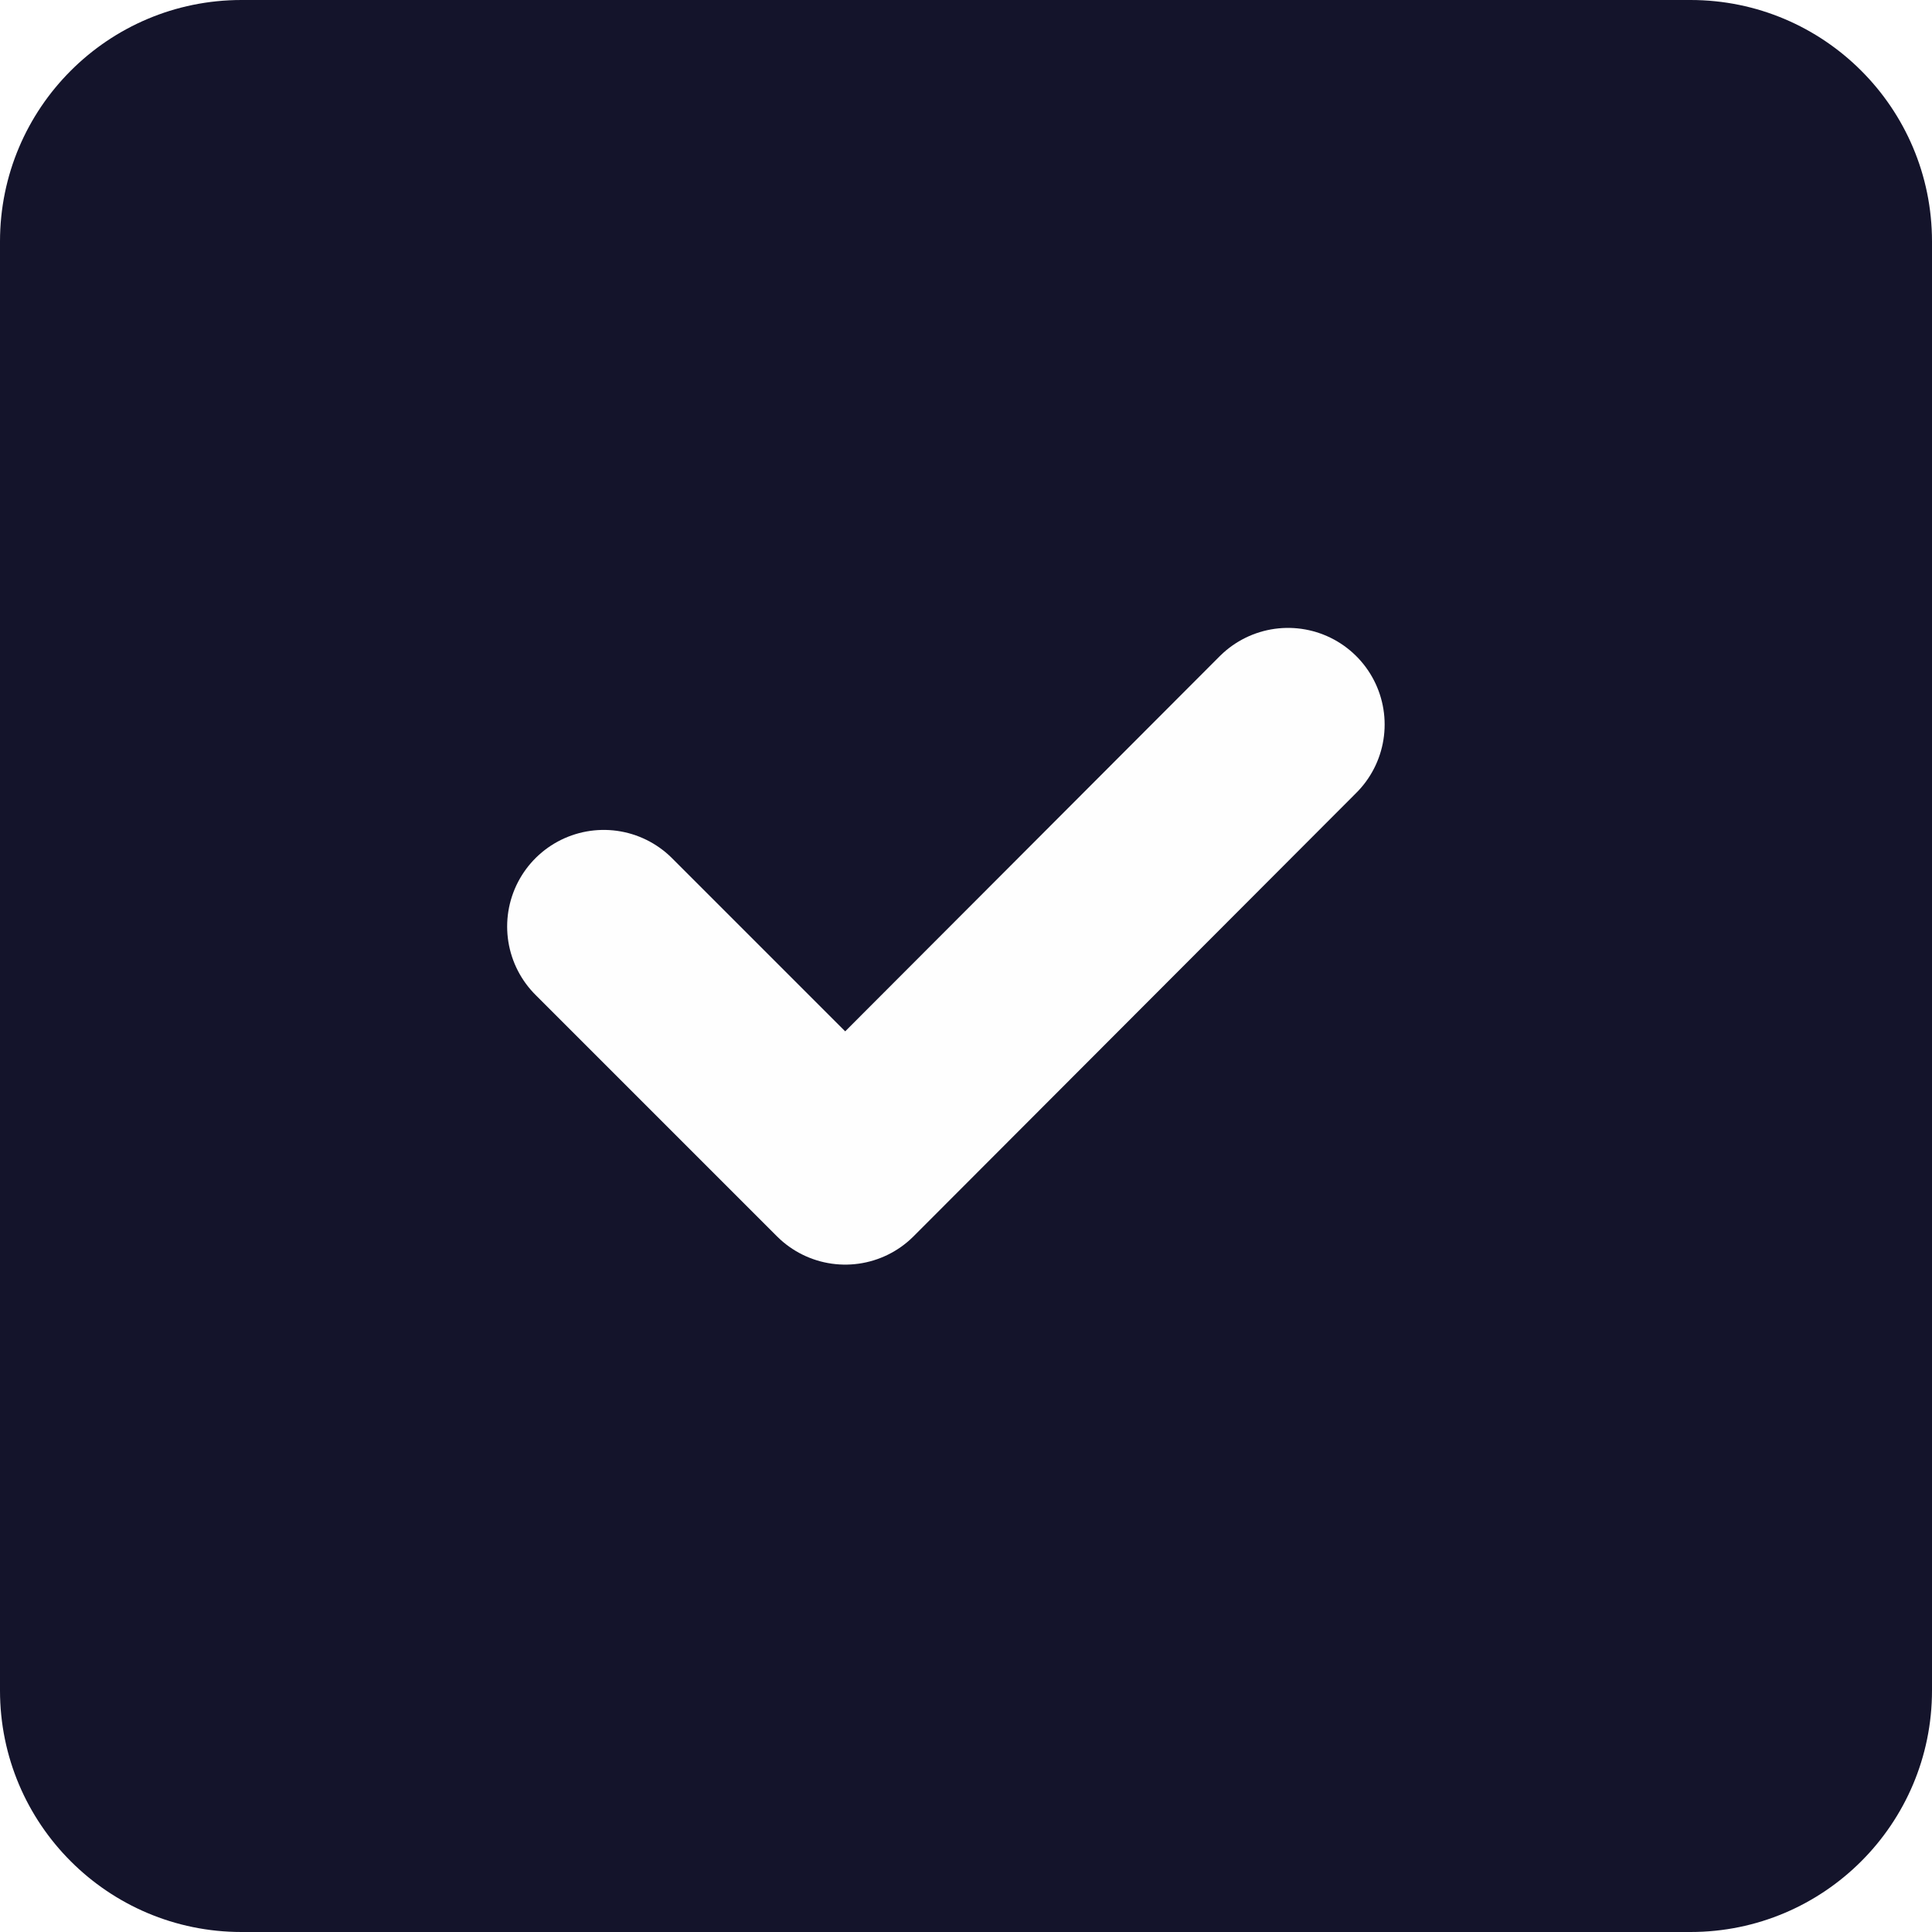
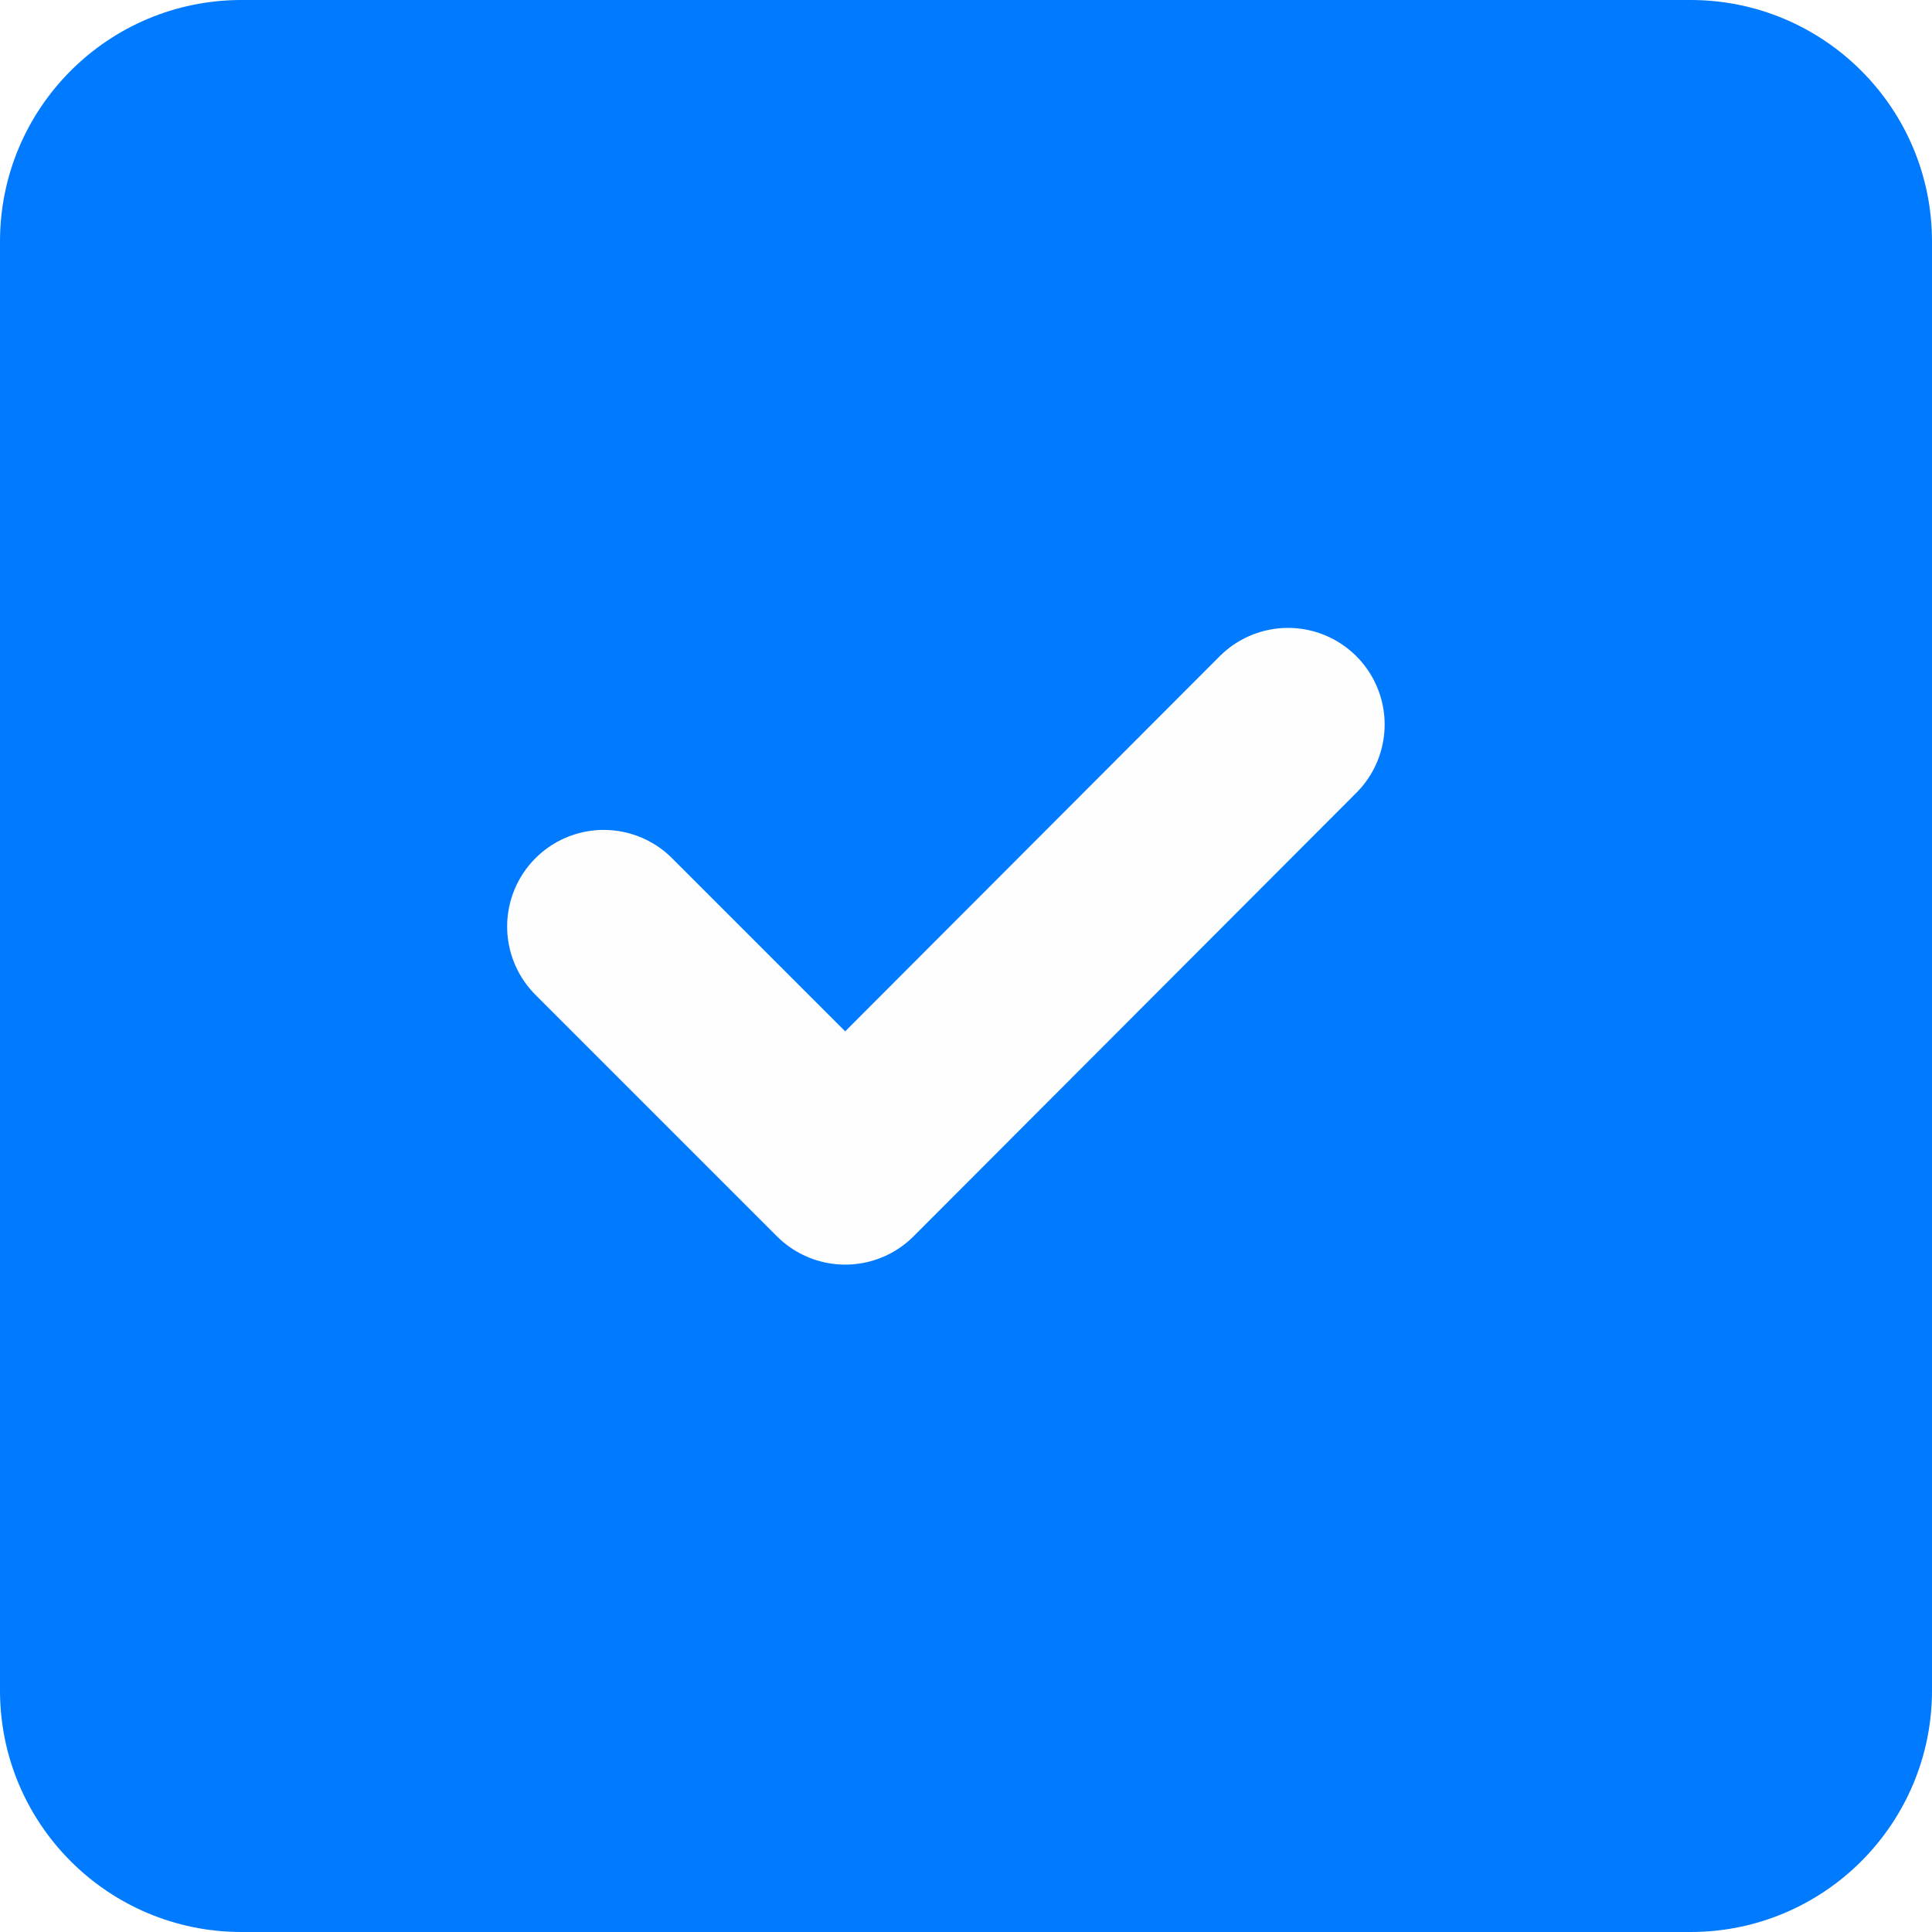
<svg xmlns="http://www.w3.org/2000/svg" width="16" height="16" viewBox="0 0 16 16" fill="none">
-   <rect width="16" height="16" rx="2" fill="#14142B" />
+   <rect width="16" height="16" rx="2" fill="#007AFF" />
  <path d="M10.667 6L7 9.673L5 7.673" stroke="#FEFEFE" stroke-width="1.6" stroke-linecap="round" stroke-linejoin="round" />
</svg>
